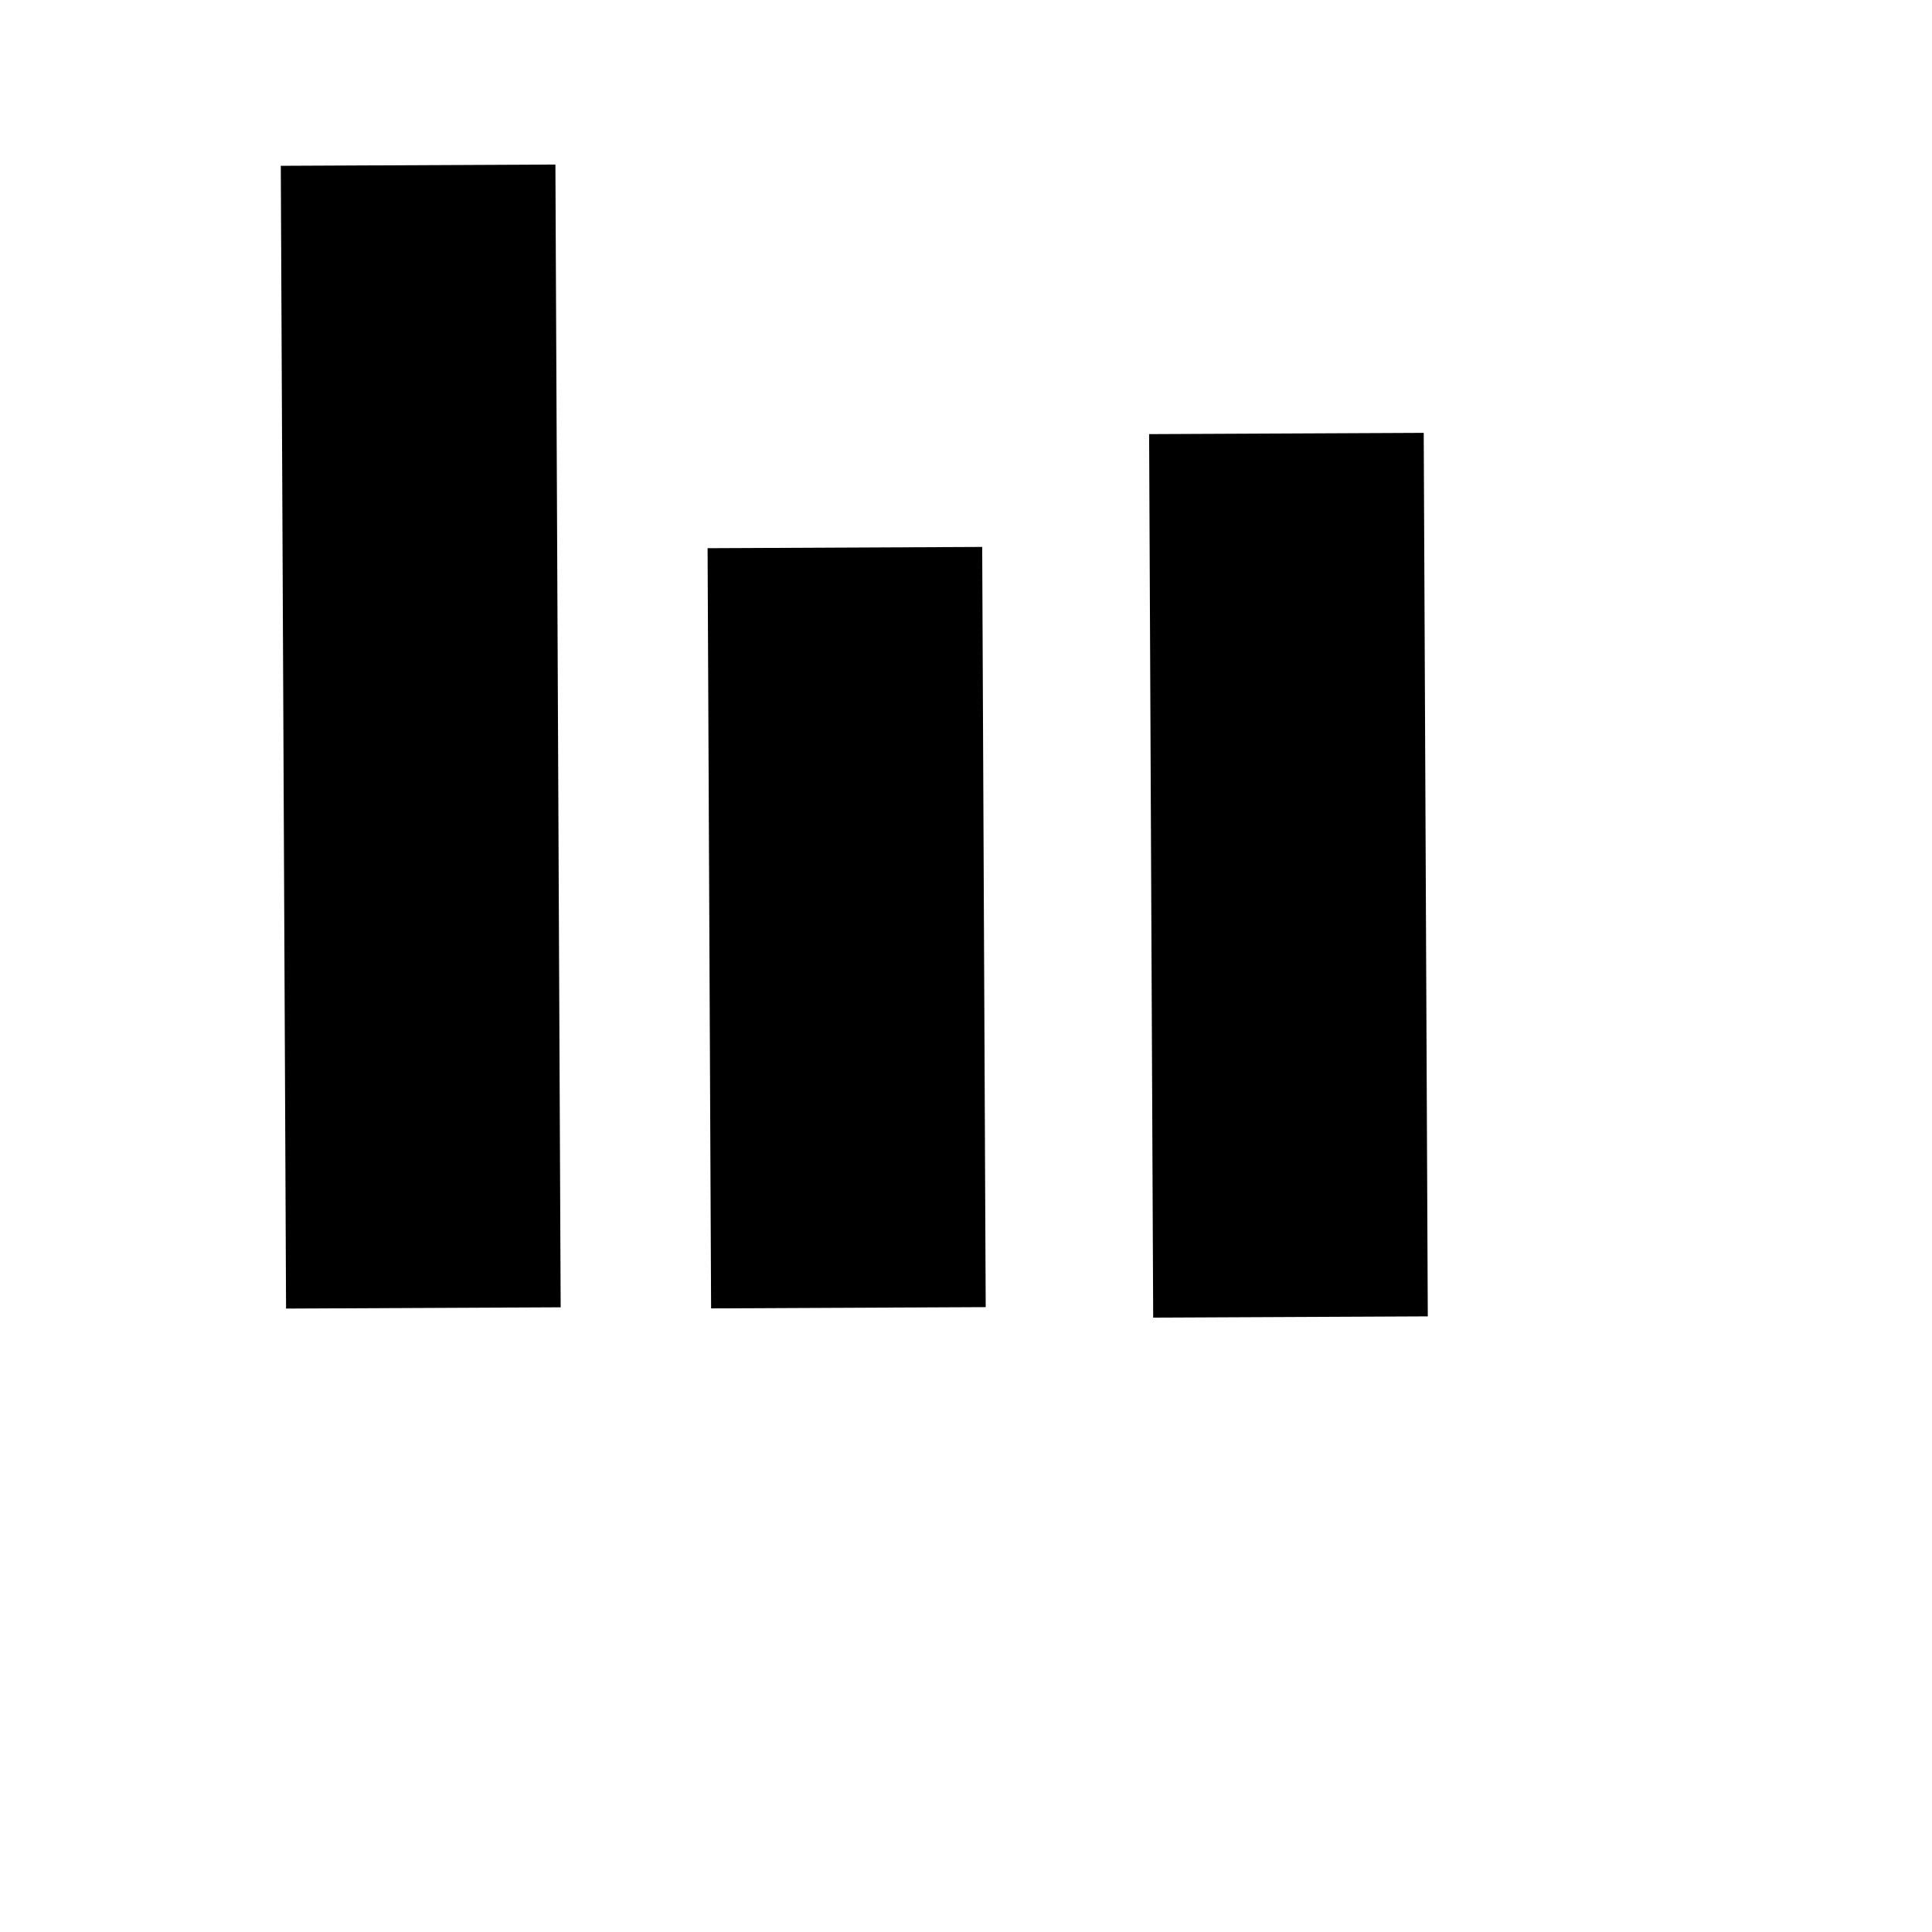
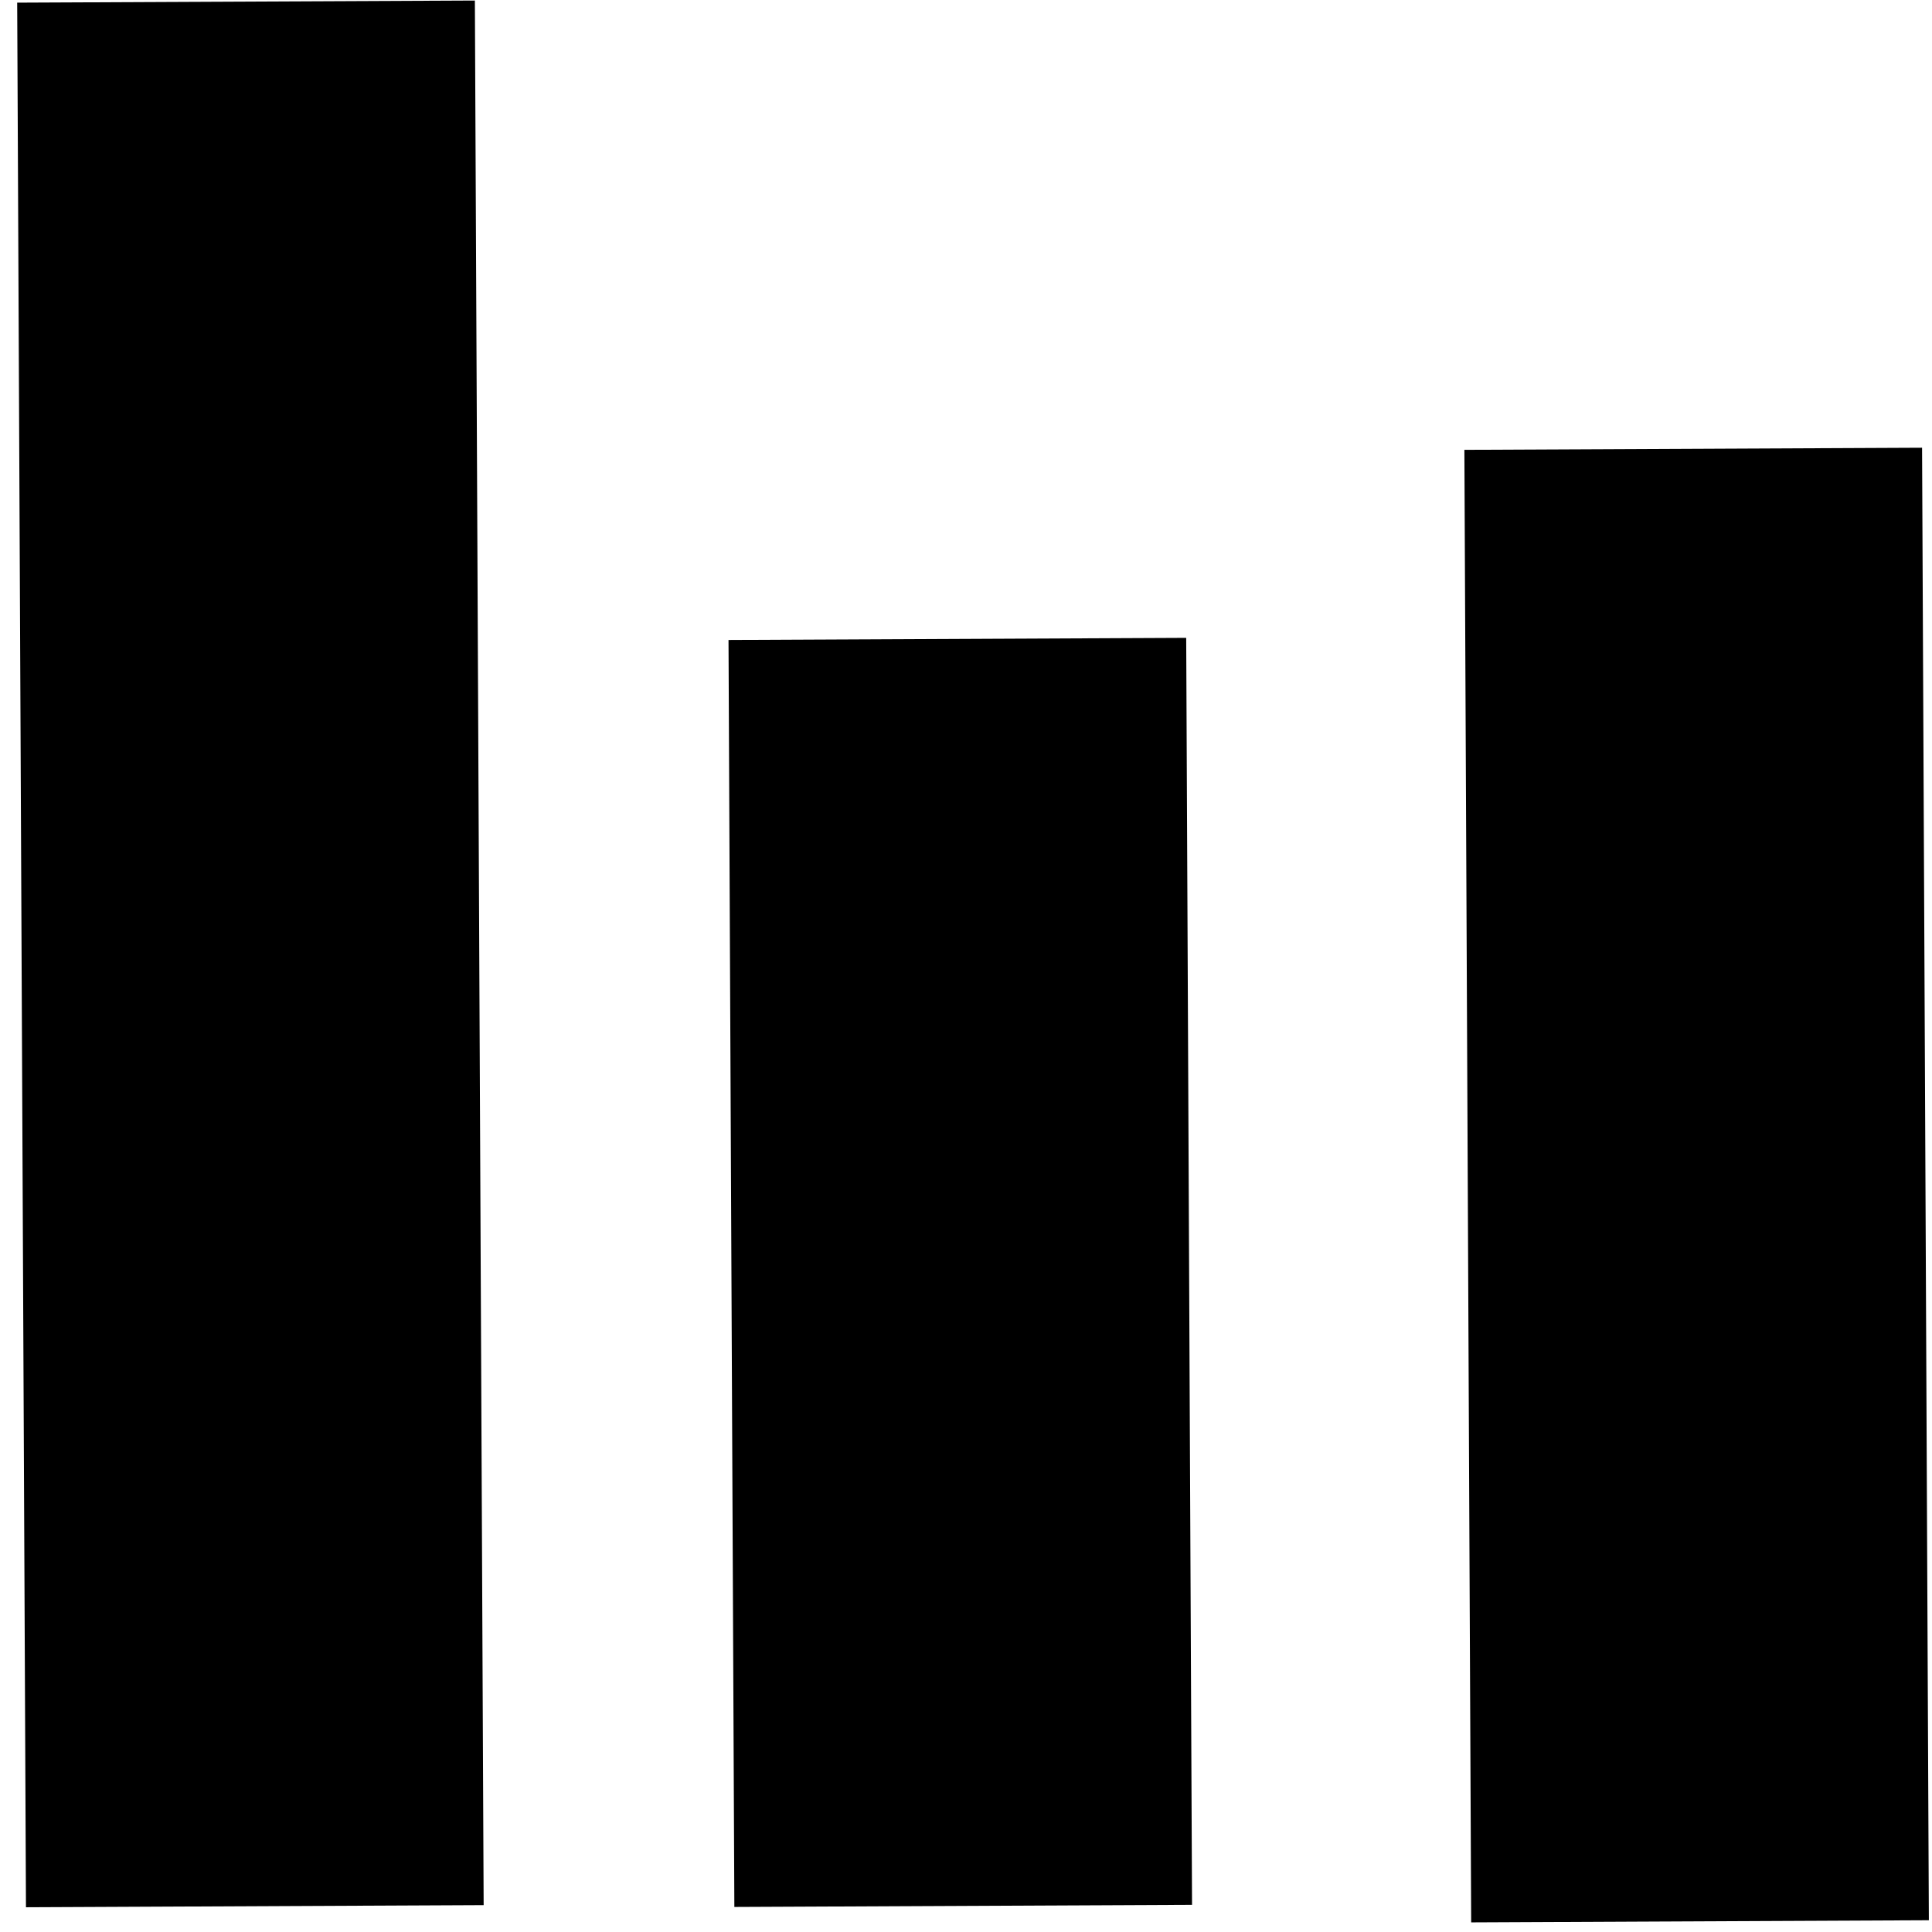
- <svg xmlns="http://www.w3.org/2000/svg" viewBox="0 0 100 100" width="35" height="35">
+ <svg xmlns="http://www.w3.org/2000/svg" viewBox="14 8.5 60 60" width="35" height="35">
  <rect x="25.557" y="73.126" width="13.214" height="58.15" style="stroke: rgb(0, 0, 0);" transform="matrix(0.999989, -0.004608, 0.004608, 0.999989, -10.85753, -63.92757)" />
  <rect x="25.557" y="48.225" width="13.214" height="38.348" style="stroke: rgb(0, 0, 0);" transform="matrix(0.999989, -0.004608, 0.004608, 0.999989, 11.34801, -19.23439)" />
  <rect x="25.557" y="56.249" width="13.214" height="44.731" style="stroke: rgb(0, 0, 0);" transform="matrix(0.999989, -0.004608, 0.004608, 0.999989, 34.16418, -33.16278)" />
</svg>
